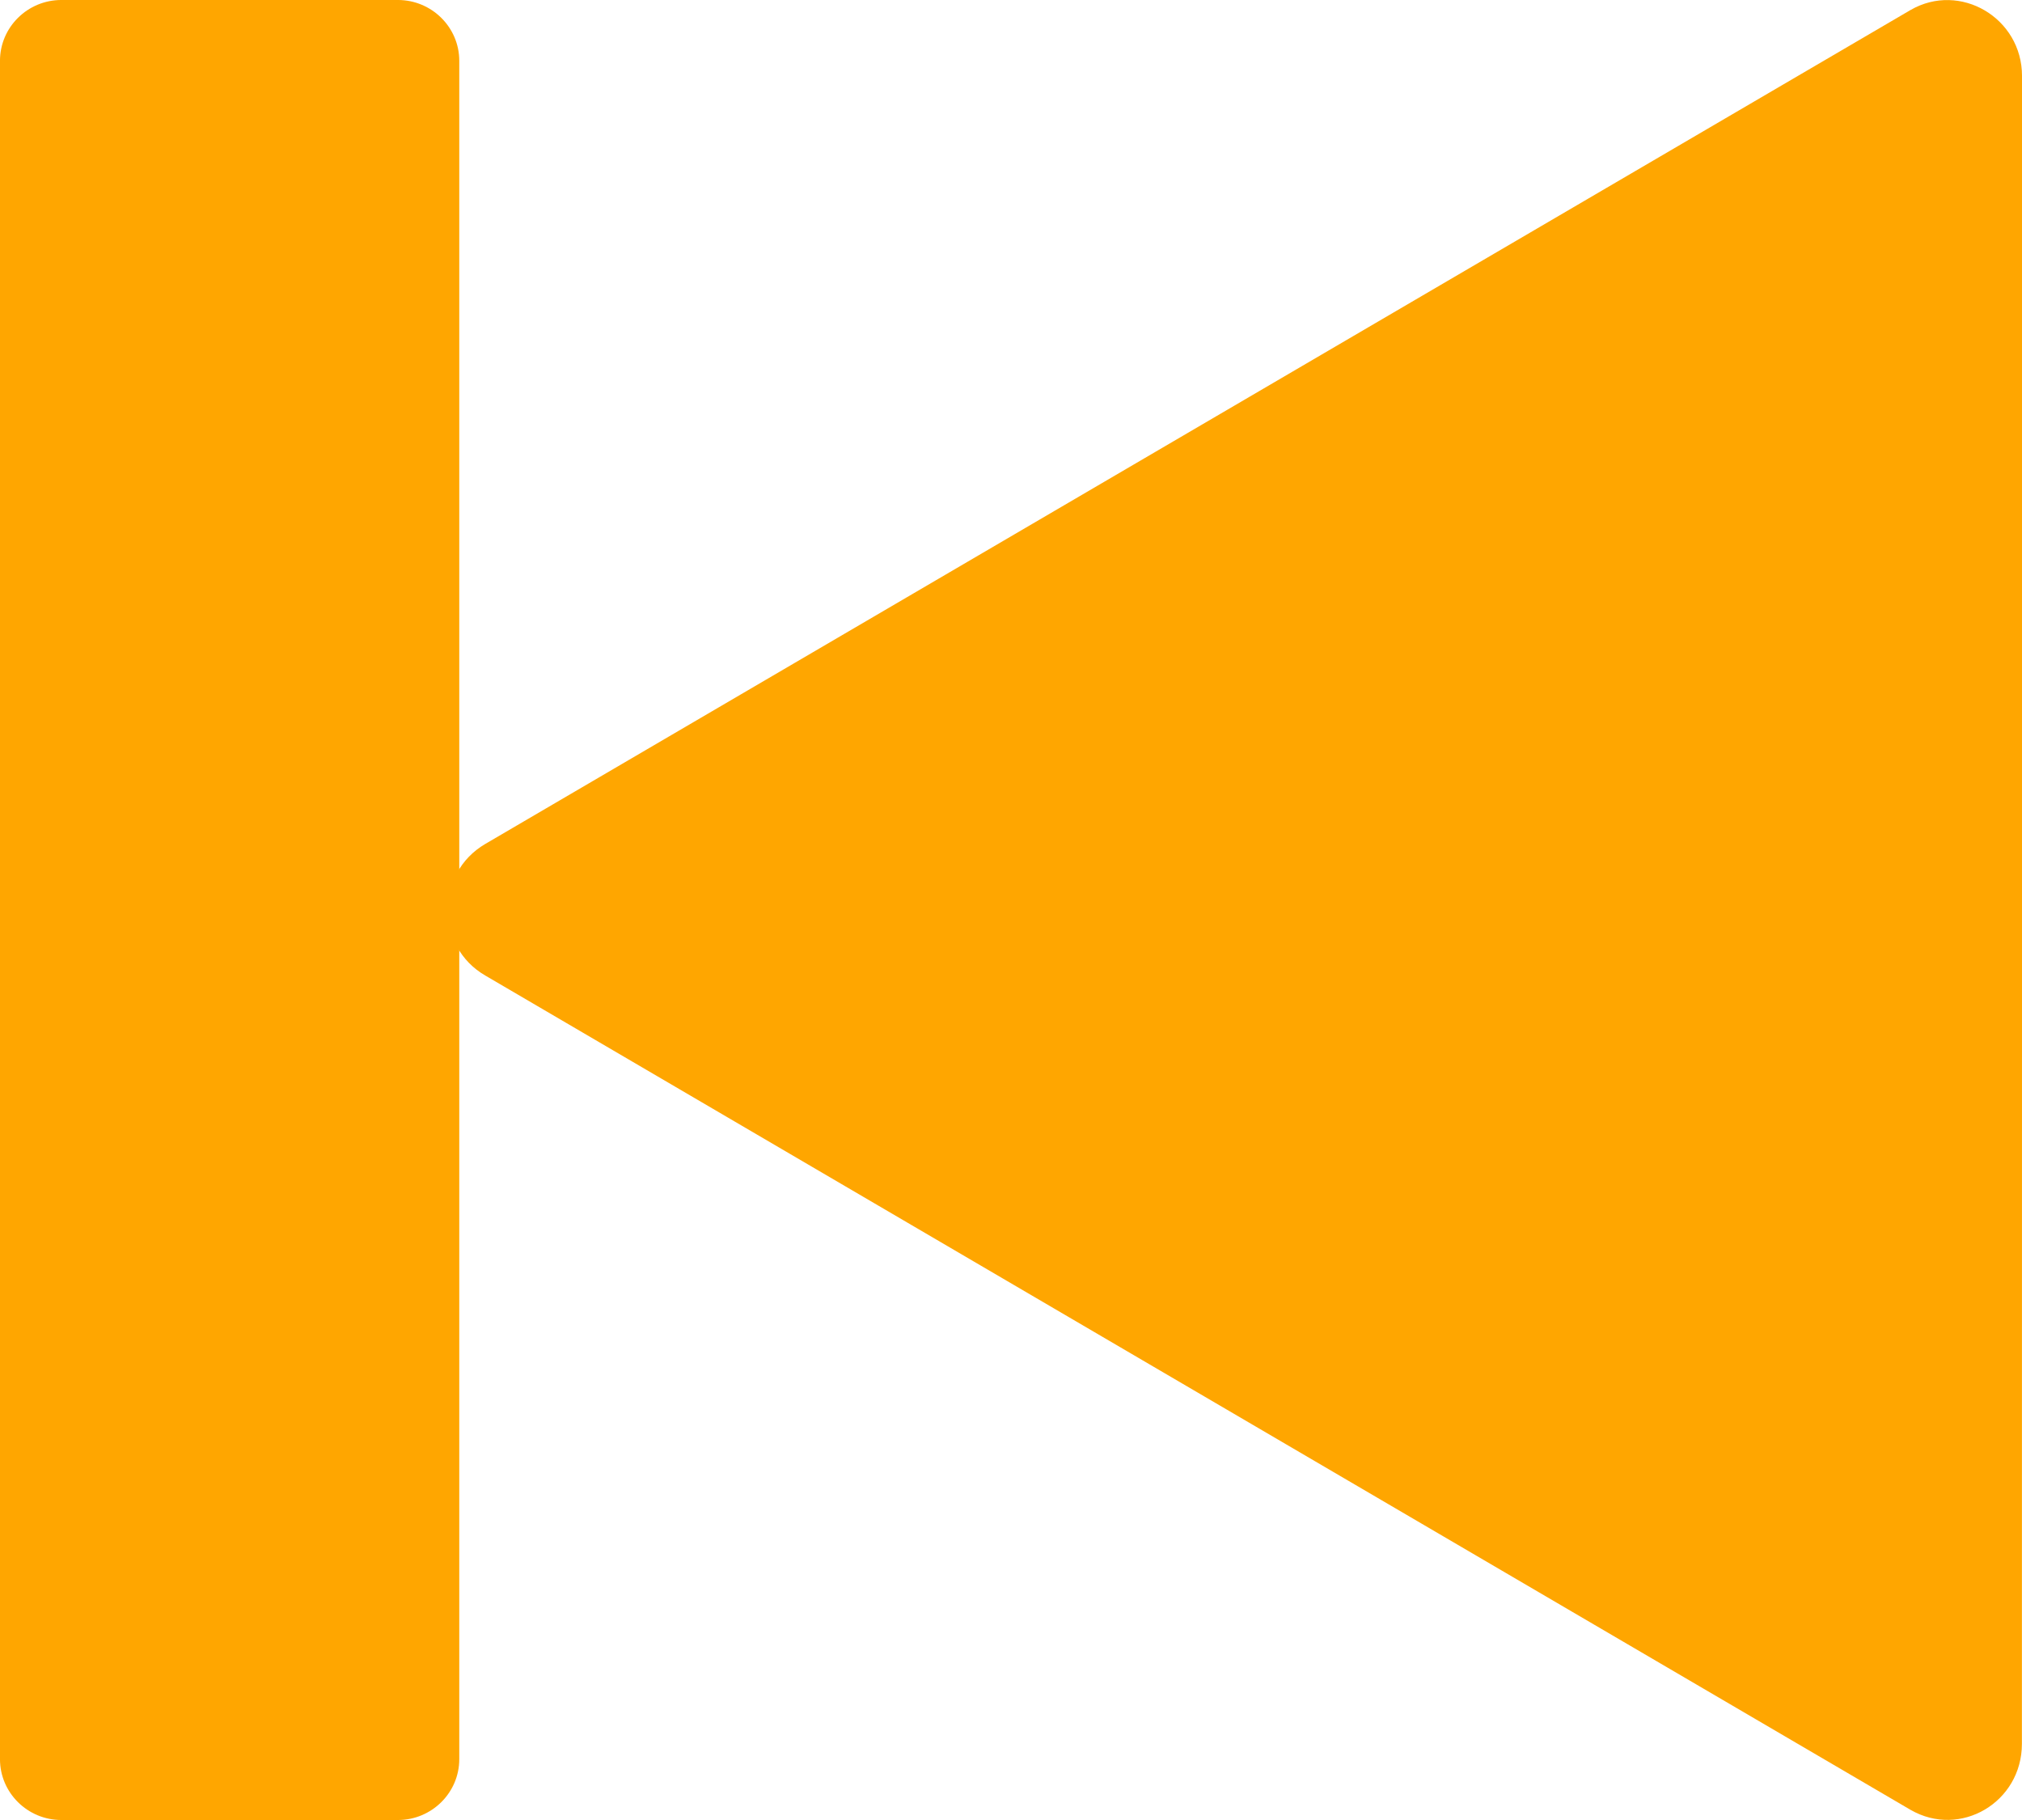
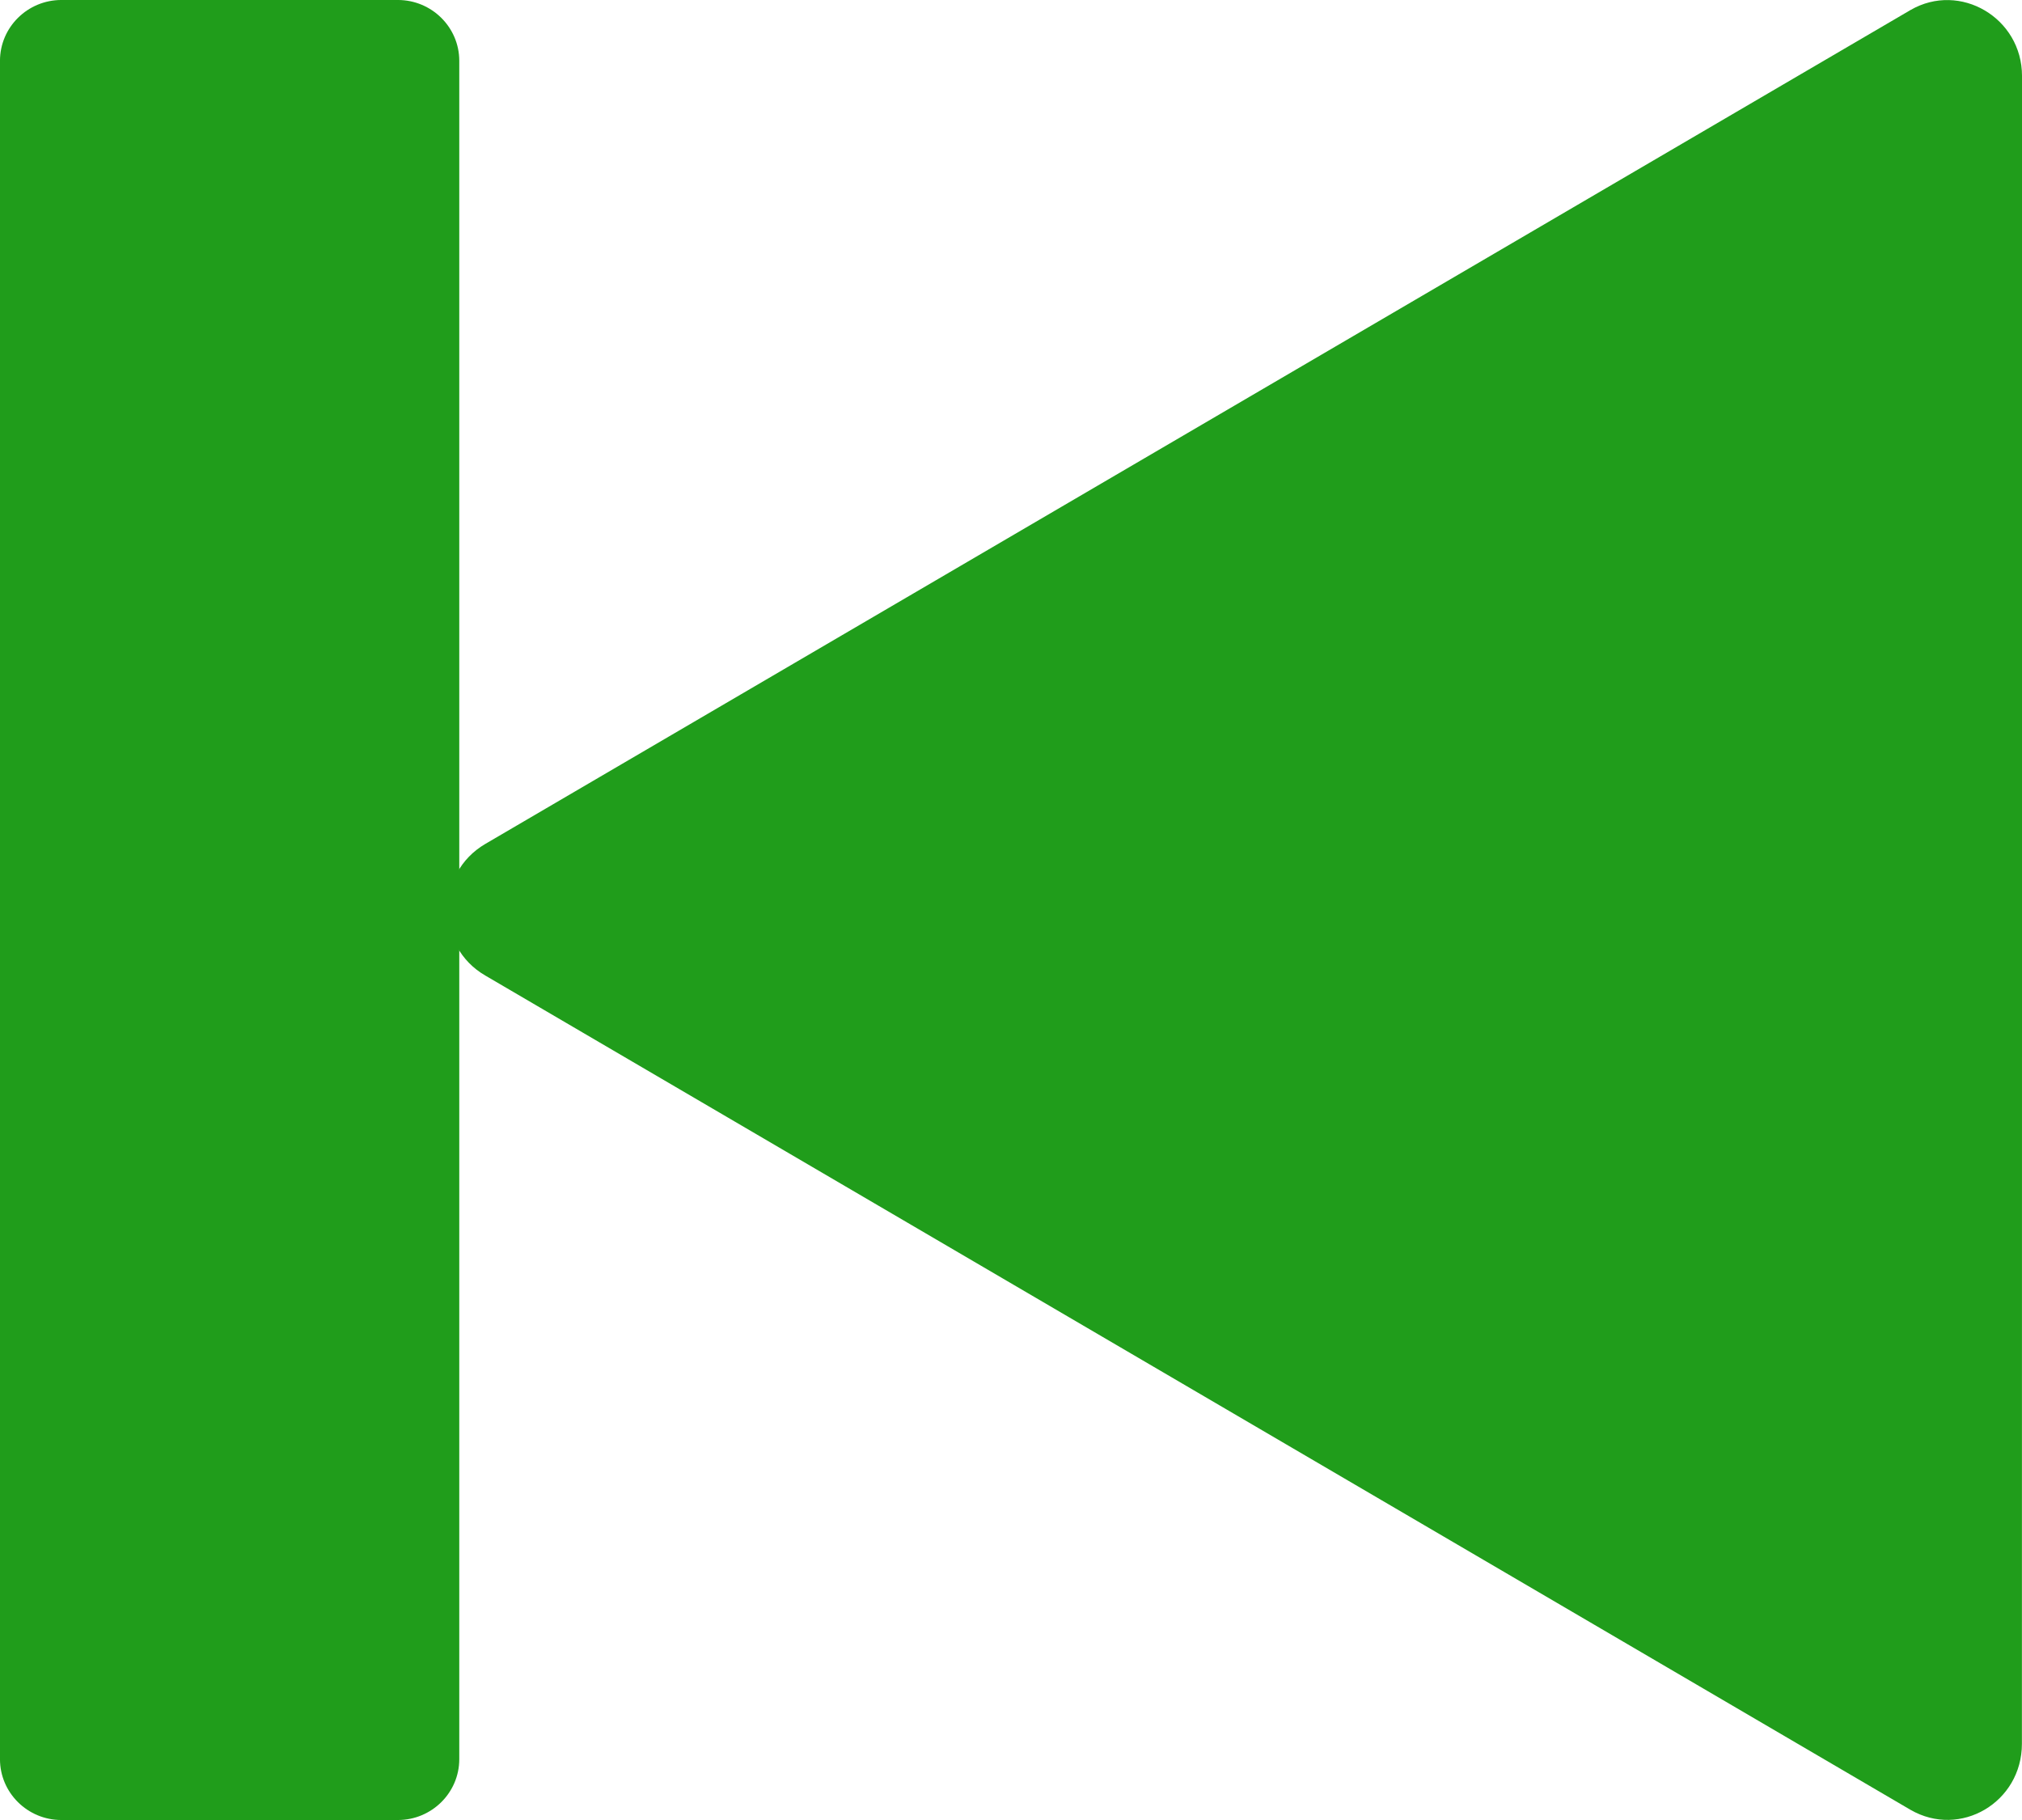
<svg xmlns="http://www.w3.org/2000/svg" enable-background="new 0 0 128 128" viewBox="0 0 20 18" version="1.1" id="svg29" width="20" height="18">
  <defs id="defs33" />
  <linearGradient id="a" x1="64" x2="64" y1="4.25" y2="123.91" gradientUnits="userSpaceOnUse">
    <stop stop-color="#FFAB40" offset="0" id="stop2" />
    <stop stop-color="#FF6D00" offset="1" id="stop4" />
  </linearGradient>
  <g id="g905" transform="matrix(1.052095,0,0,1.042399,-9.236524,-9.763191)">
-     <path d="M 12.52,26.634 H 9.356 c -0.318,0 -0.577,-0.259 -0.577,-0.577 V 9.943 c 0,-0.318 0.259,-0.577 0.577,-0.577 h 3.164 c 0.318,0 0.577,0.259 0.577,0.577 V 26.057 c 0,0.318 -0.259,0.577 -0.577,0.577 z" id="path23" style="fill:#ffa600;fill-opacity:1;stroke-width:0.308" />
-     <path d="m 27.789,17.999 v -7.912 c 0,-0.552 -0.583,-0.897 -1.048,-0.626 L 13.342,17.373 c -0.472,0.278 -0.472,0.974 0,1.249 l 13.398,7.915 c 0.469,0.274 1.048,-0.071 1.048,-0.626 z" id="path25" style="fill:#ffa600;fill-opacity:1;stroke-width:0.308" />
+     <path d="M 12.52,26.634 H 9.356 c -0.318,0 -0.577,-0.259 -0.577,-0.577 V 9.943 c 0,-0.318 0.259,-0.577 0.577,-0.577 h 3.164 c 0.318,0 0.577,0.259 0.577,0.577 V 26.057 c 0,0.318 -0.259,0.577 -0.577,0.577 z" id="path23" style="fill:#209d1b;fill-opacity:1;stroke-width:0.308" />
+     <path d="m 27.789,17.999 v -7.912 c 0,-0.552 -0.583,-0.897 -1.048,-0.626 L 13.342,17.373 c -0.472,0.278 -0.472,0.974 0,1.249 l 13.398,7.915 c 0.469,0.274 1.048,-0.071 1.048,-0.626 z" id="path25" style="fill:#209d1b;fill-opacity:1;stroke-width:0.308" />
  </g>
</svg>
